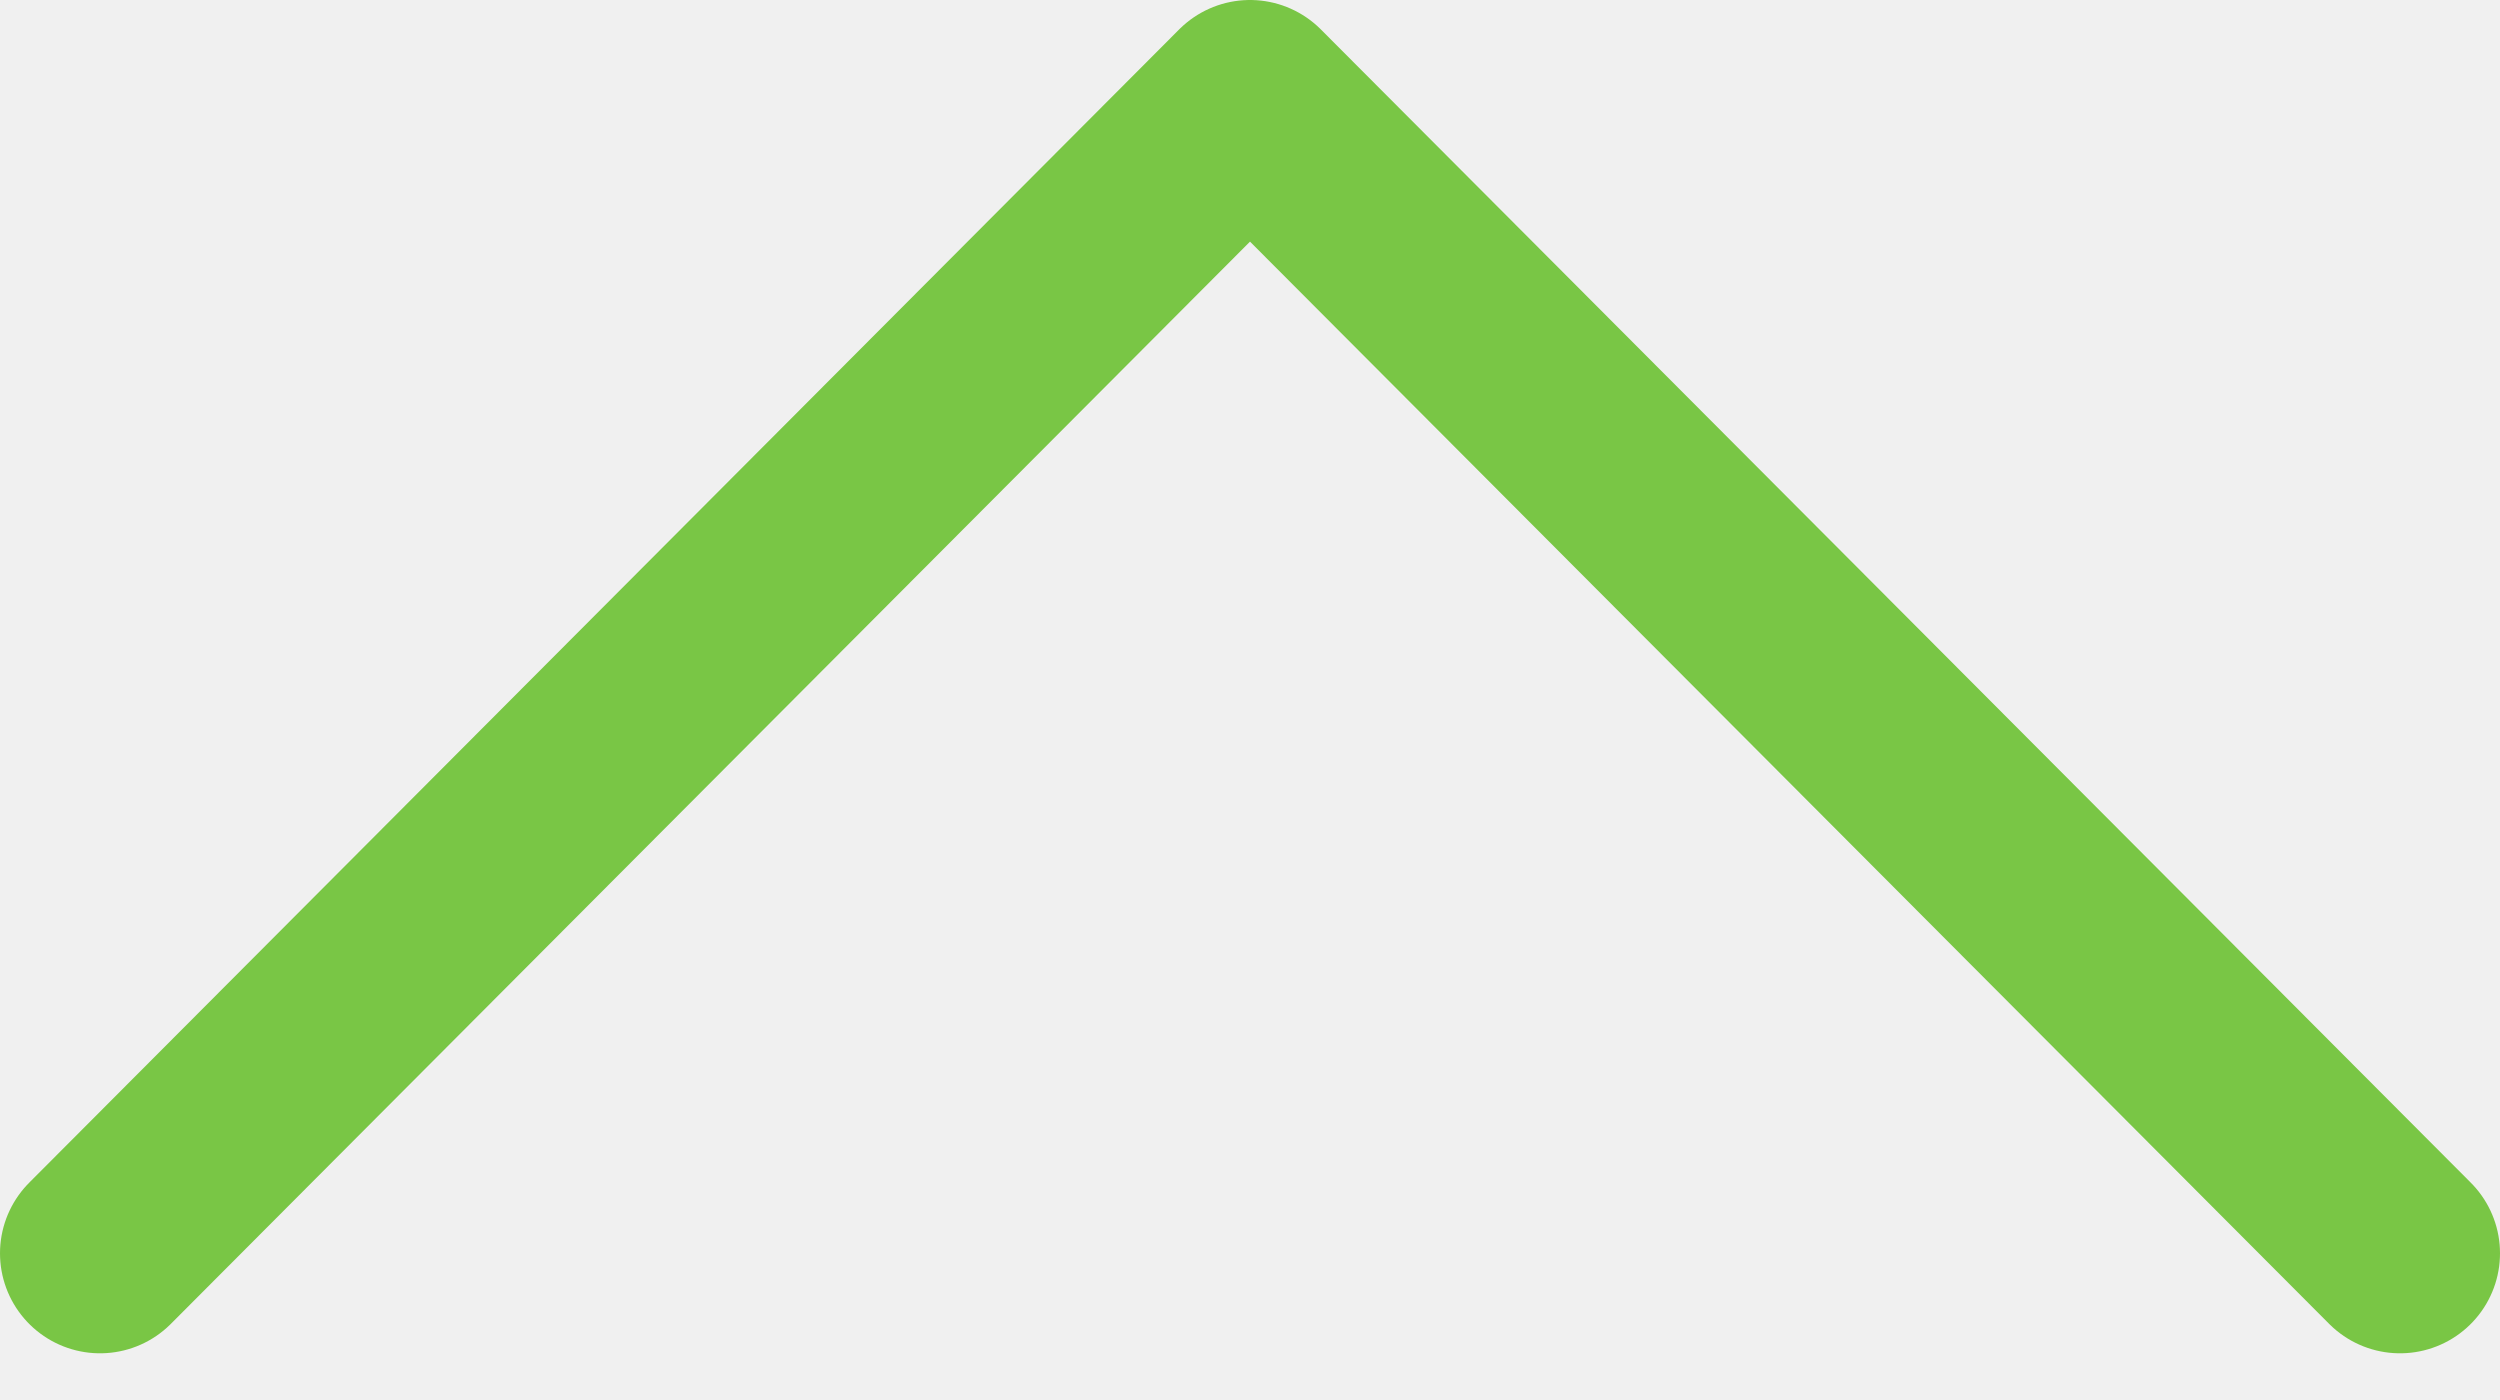
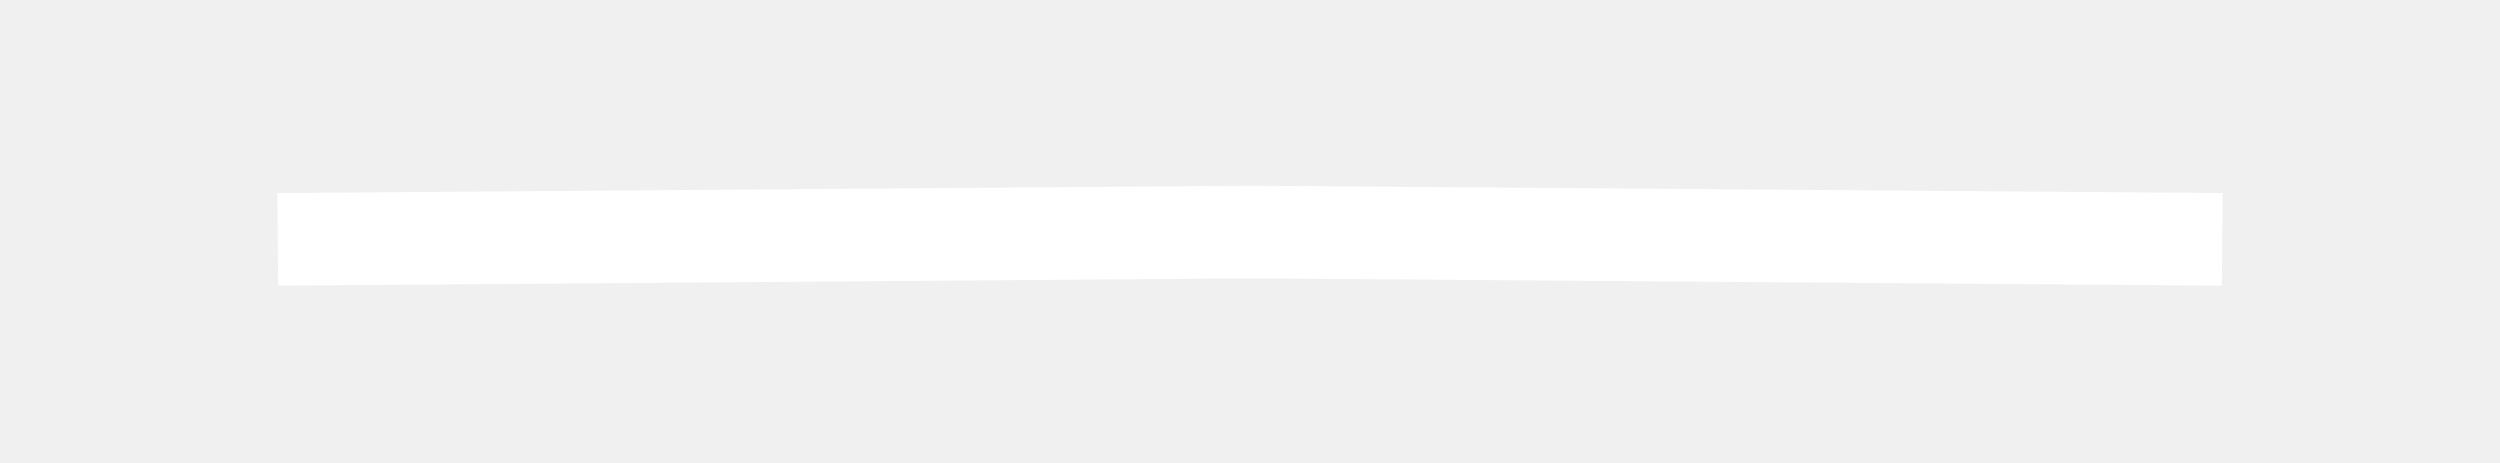
- <svg xmlns="http://www.w3.org/2000/svg" width="25" height="14" viewBox="0 0 25 14" fill="none">
-   <path d="M24 12.533L12.5 1L1 12.533" stroke="#79C645" stroke-width="2" stroke-linecap="round" stroke-linejoin="round" />
+ <svg xmlns="http://www.w3.org/2000/svg" width="27" height="5" viewBox="0 0 27 5" fill="none">
+   <path d="M3 2.585L13.5 2.506L24 2.585" stroke="white" strokeWidth="4" strokeLinecap="square" strokeLinejoin="round" />
</svg>
